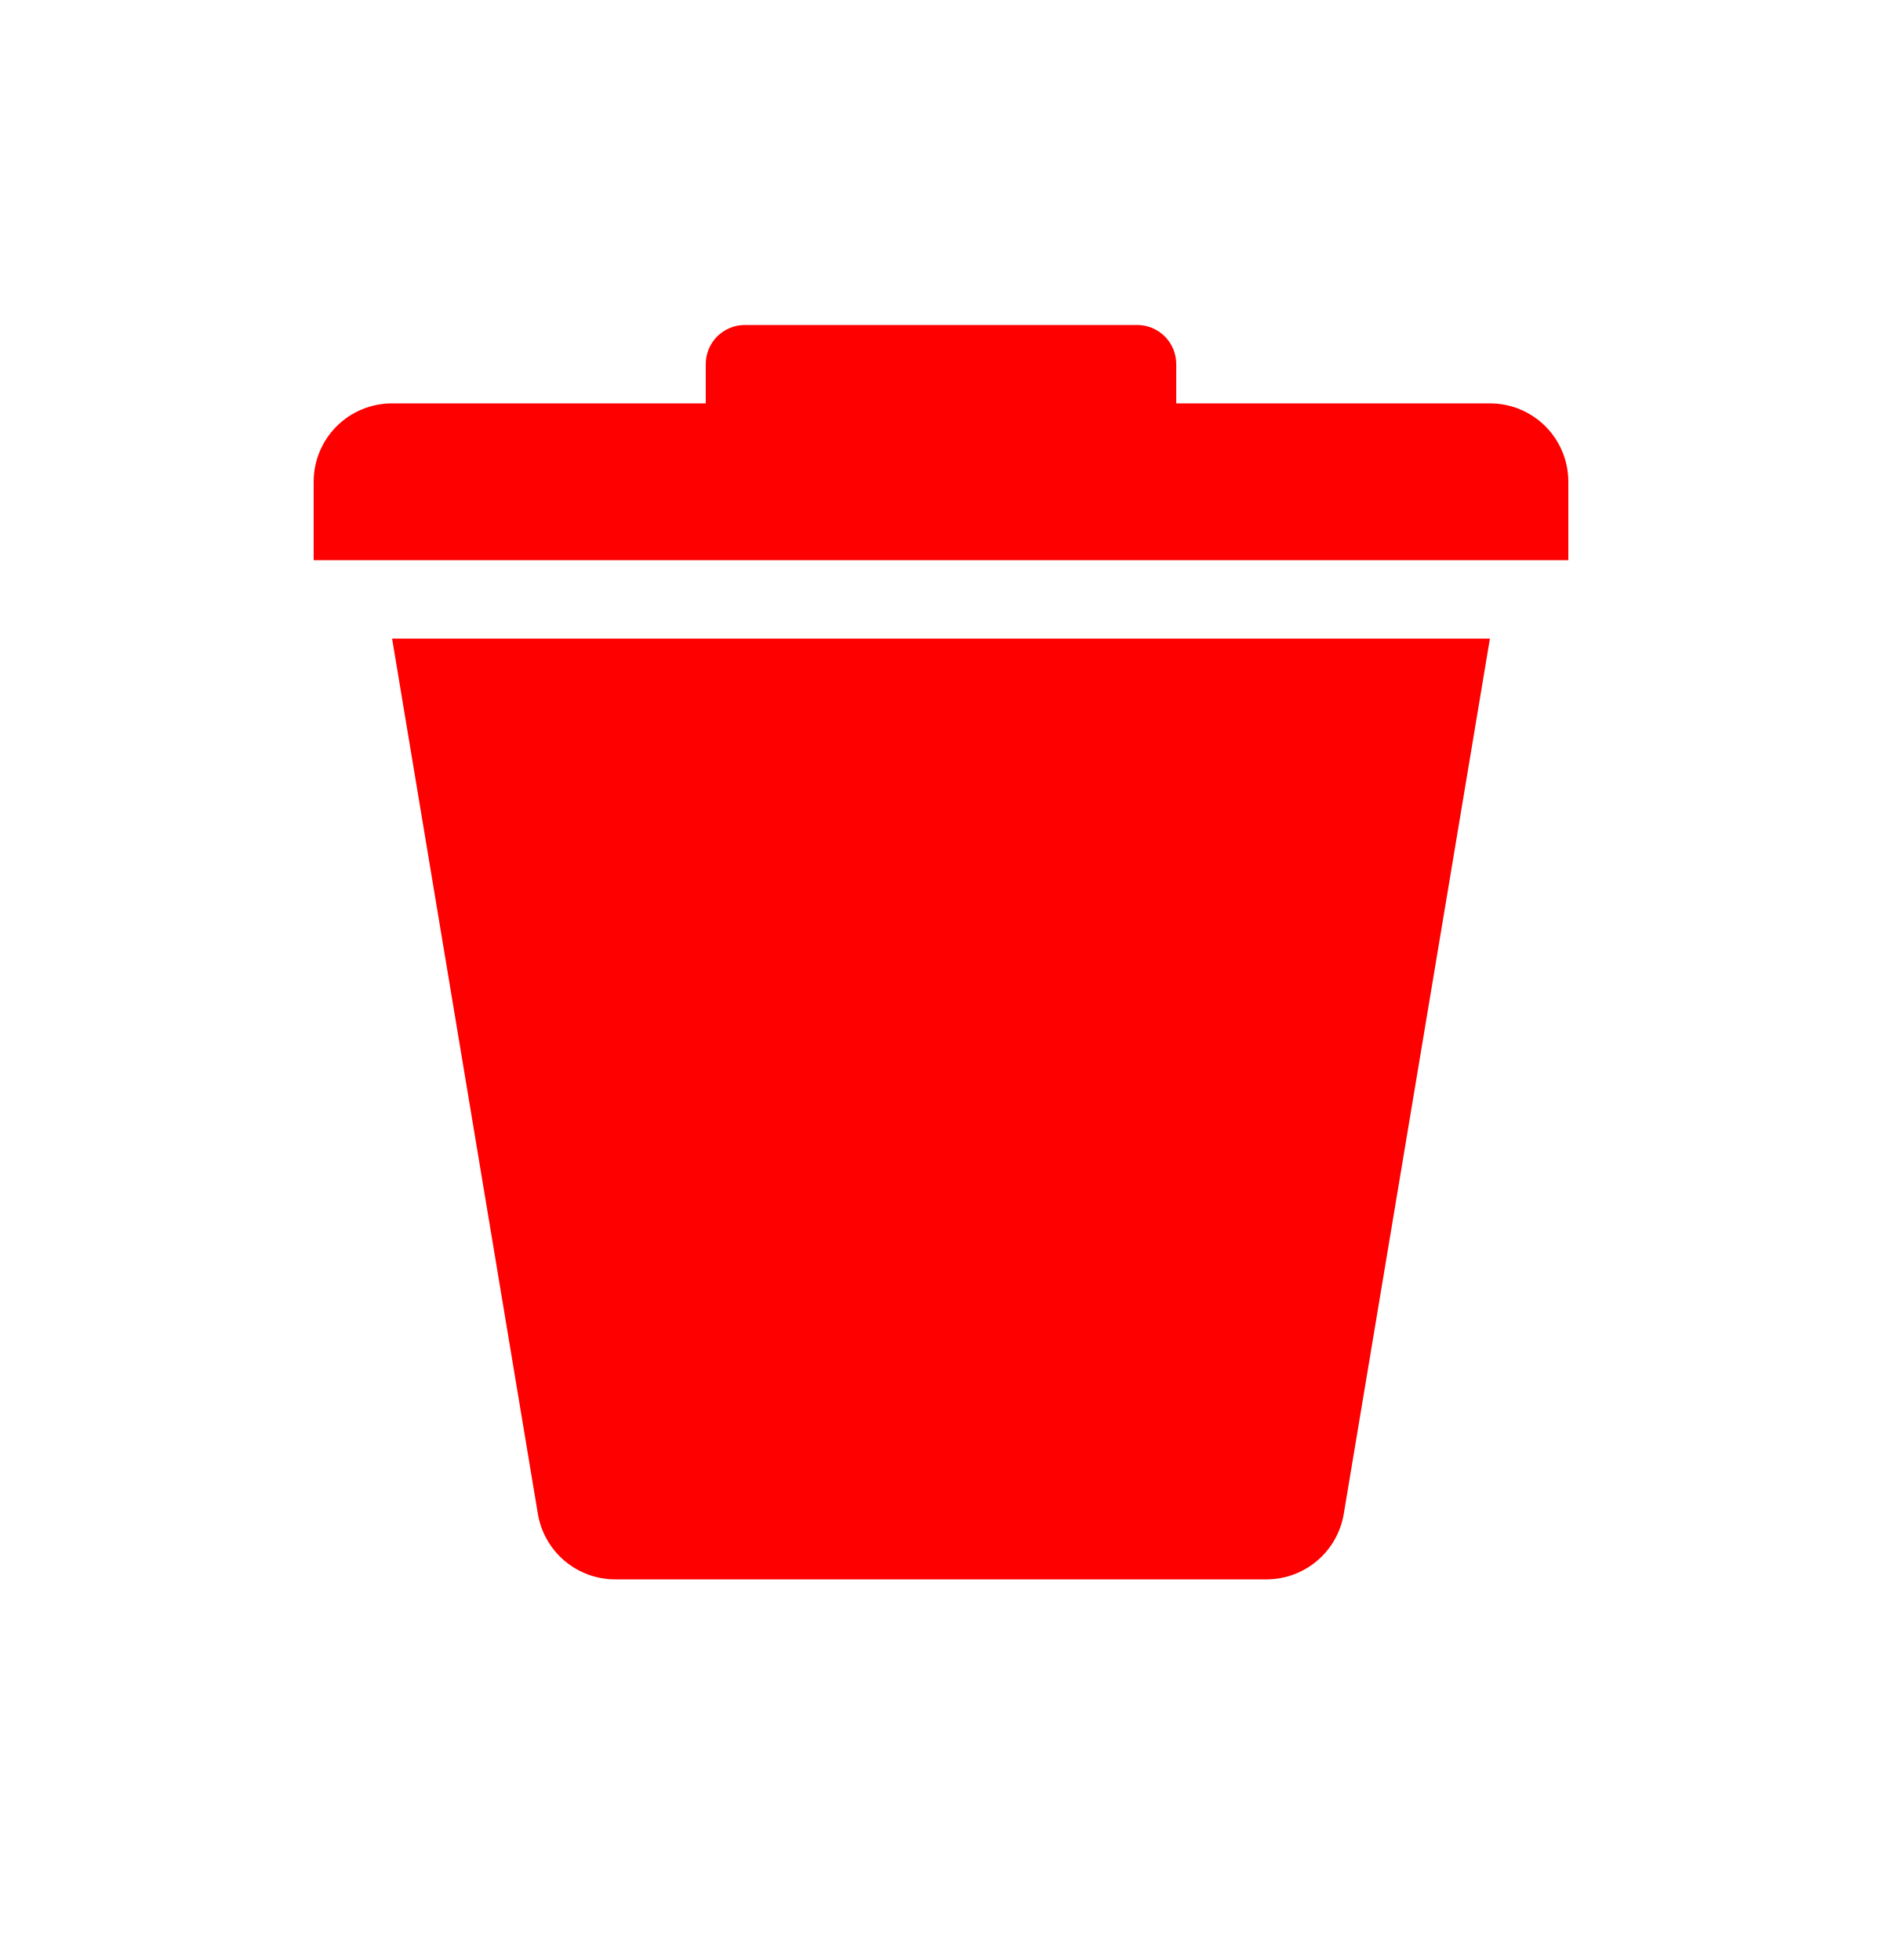
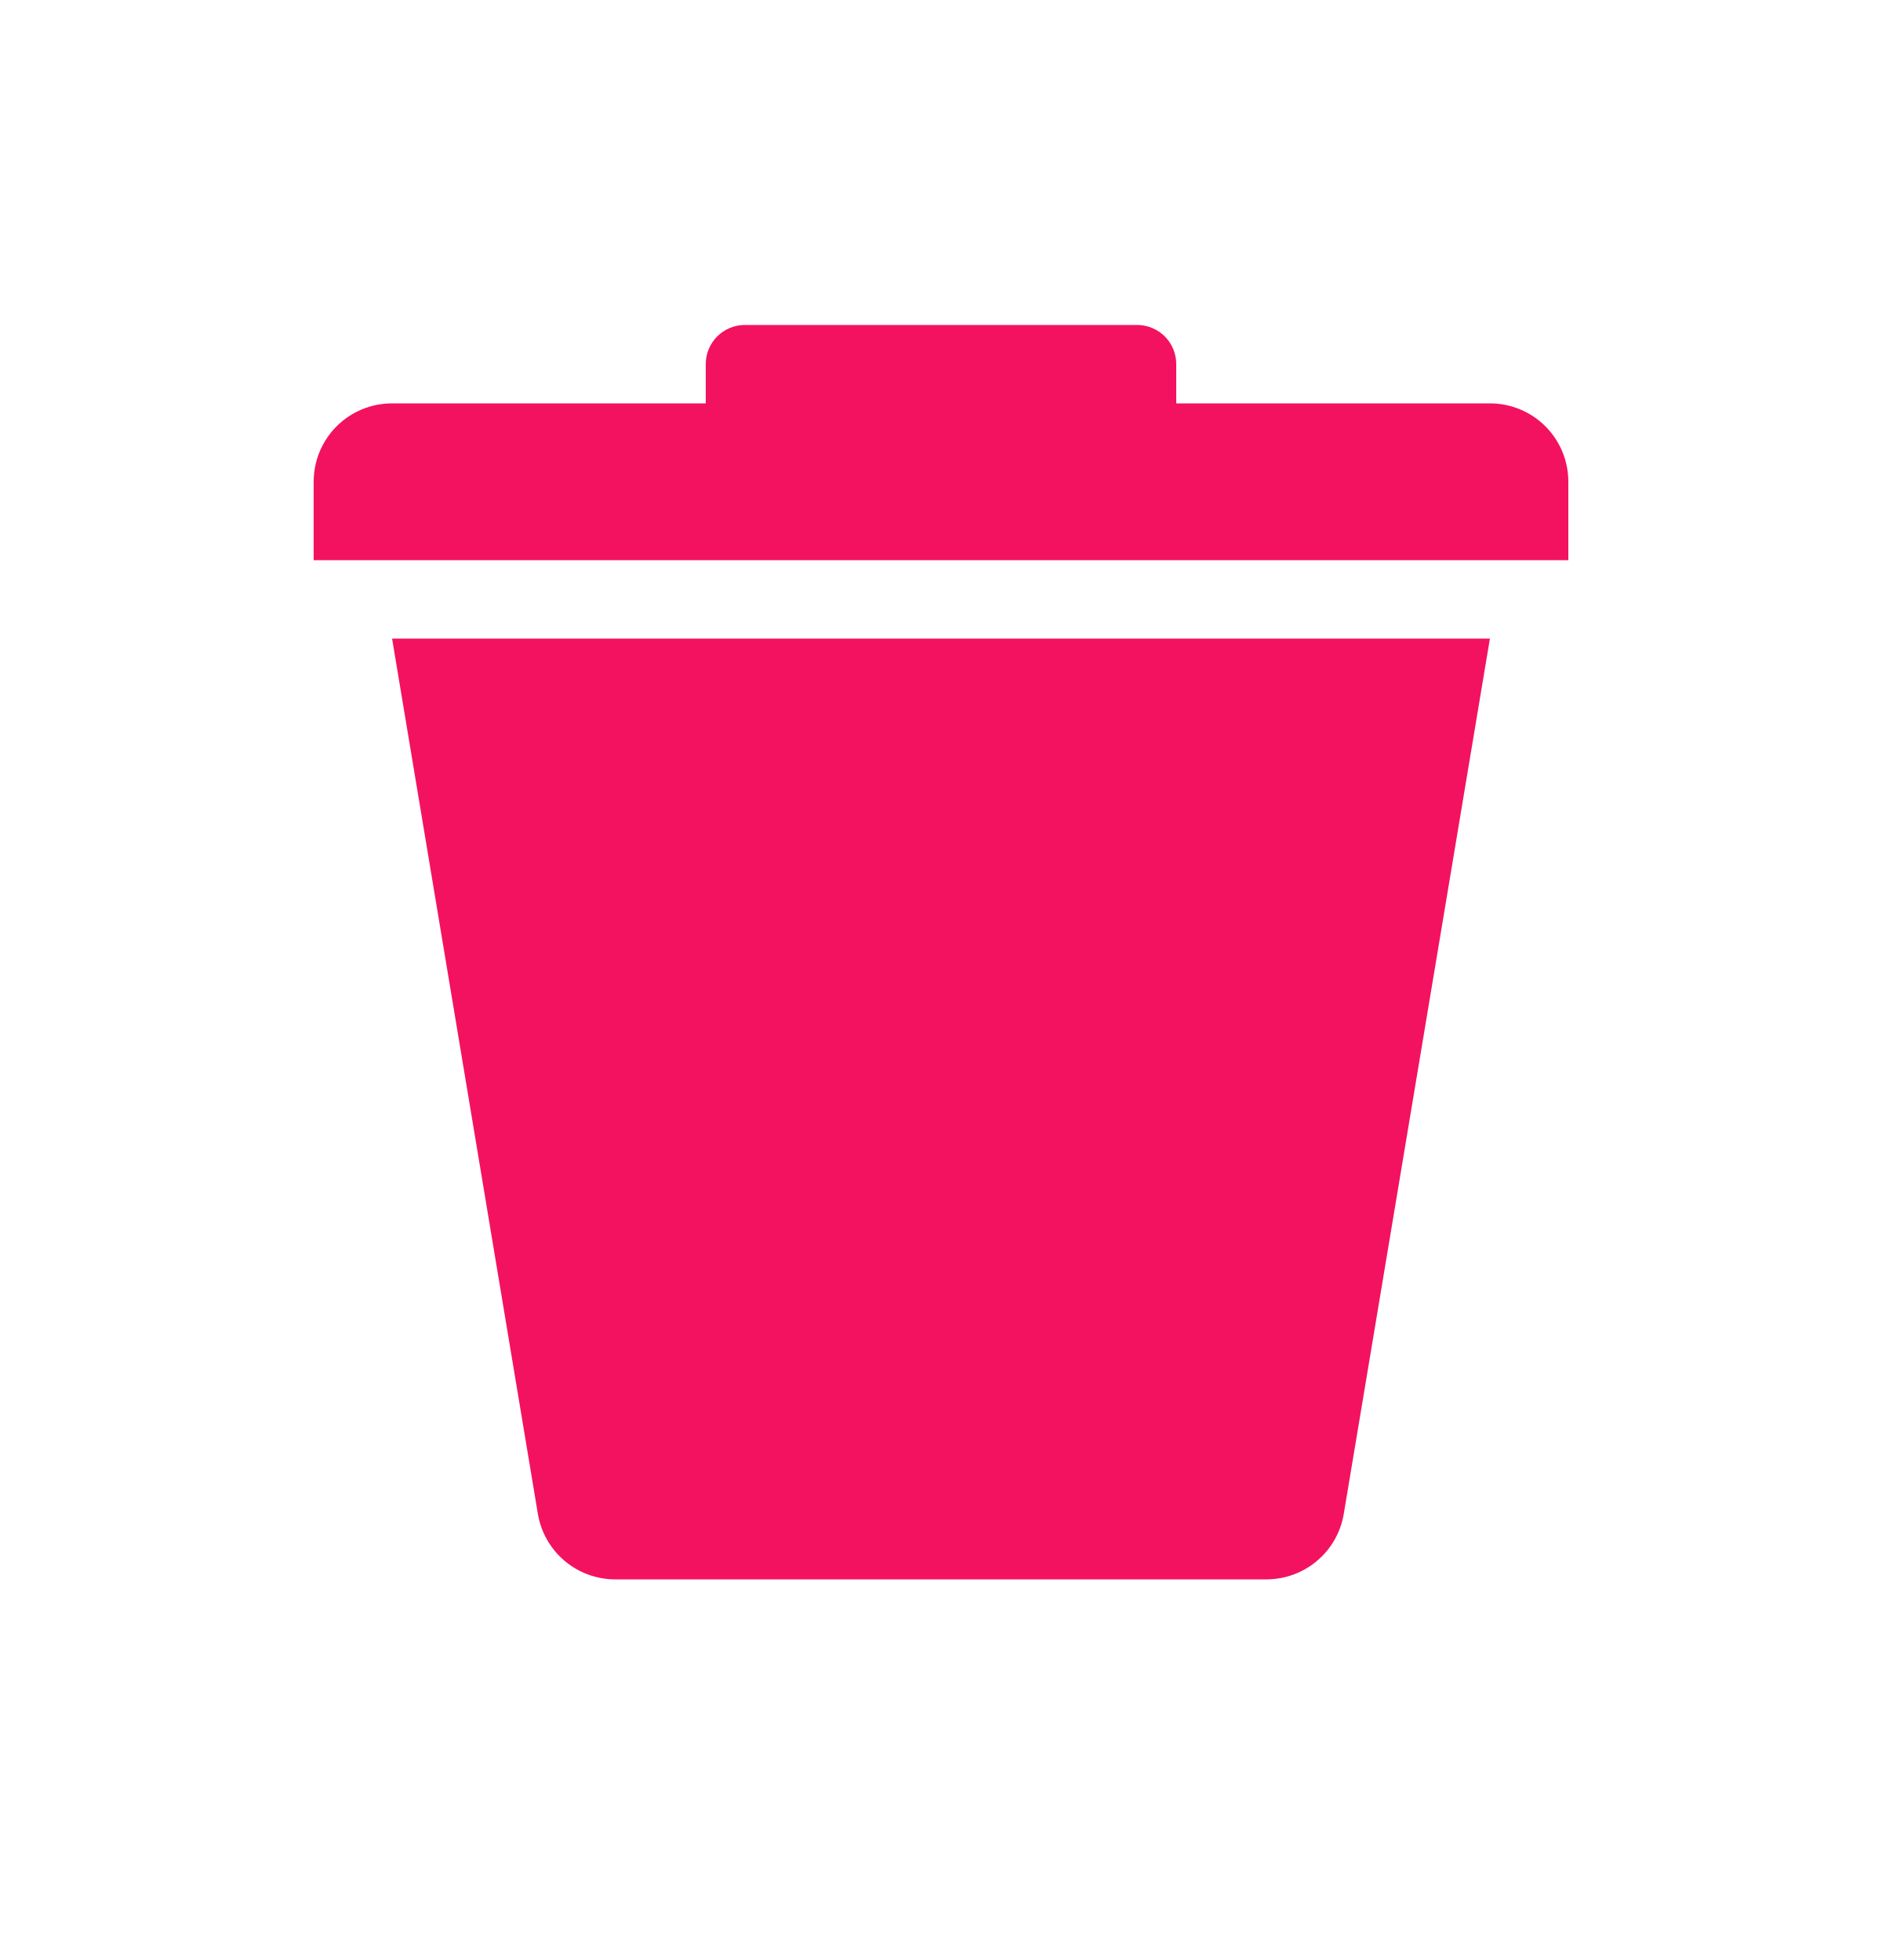
<svg xmlns="http://www.w3.org/2000/svg" width="24" height="25" viewBox="0 0 24 25" fill="none">
-   <path fill-rule="evenodd" clip-rule="evenodd" d="M5 5.145C4.735 5.145 4.48 5.25 4.293 5.437C4.105 5.625 4 5.879 4 6.145V7.145H20V6.145C20 5.879 19.895 5.625 19.707 5.437C19.52 5.25 19.265 5.145 19 5.145H5ZM16.15 20.145H7.845C7.608 20.145 7.38 20.061 7.199 19.908C7.019 19.755 6.898 19.543 6.859 19.309L5 8.145H19L17.136 19.311C17.097 19.544 16.976 19.756 16.796 19.908C16.615 20.061 16.387 20.145 16.15 20.145ZM9 4.645C9 4.513 9.051 4.388 9.143 4.294C9.235 4.201 9.36 4.147 9.491 4.145H14.509C14.64 4.147 14.765 4.201 14.857 4.294C14.949 4.388 15 4.513 15 4.645V5.145H9V4.645Z" fill="#FF0000" />
+   <path fill-rule="evenodd" clip-rule="evenodd" d="M5 5.145C4.735 5.145 4.48 5.25 4.293 5.437C4.105 5.625 4 5.879 4 6.145V7.145H20V6.145C20 5.879 19.895 5.625 19.707 5.437C19.52 5.25 19.265 5.145 19 5.145H5ZM16.15 20.145H7.845C7.608 20.145 7.38 20.061 7.199 19.908C7.019 19.755 6.898 19.543 6.859 19.309L5 8.145H19L17.136 19.311C17.097 19.544 16.976 19.756 16.796 19.908C16.615 20.061 16.387 20.145 16.15 20.145ZM9 4.645C9 4.513 9.051 4.388 9.143 4.294C9.235 4.201 9.36 4.147 9.491 4.145H14.509C14.64 4.147 14.765 4.201 14.857 4.294C14.949 4.388 15 4.513 15 4.645V5.145H9V4.645Z" fill="#F31260" />
</svg>
